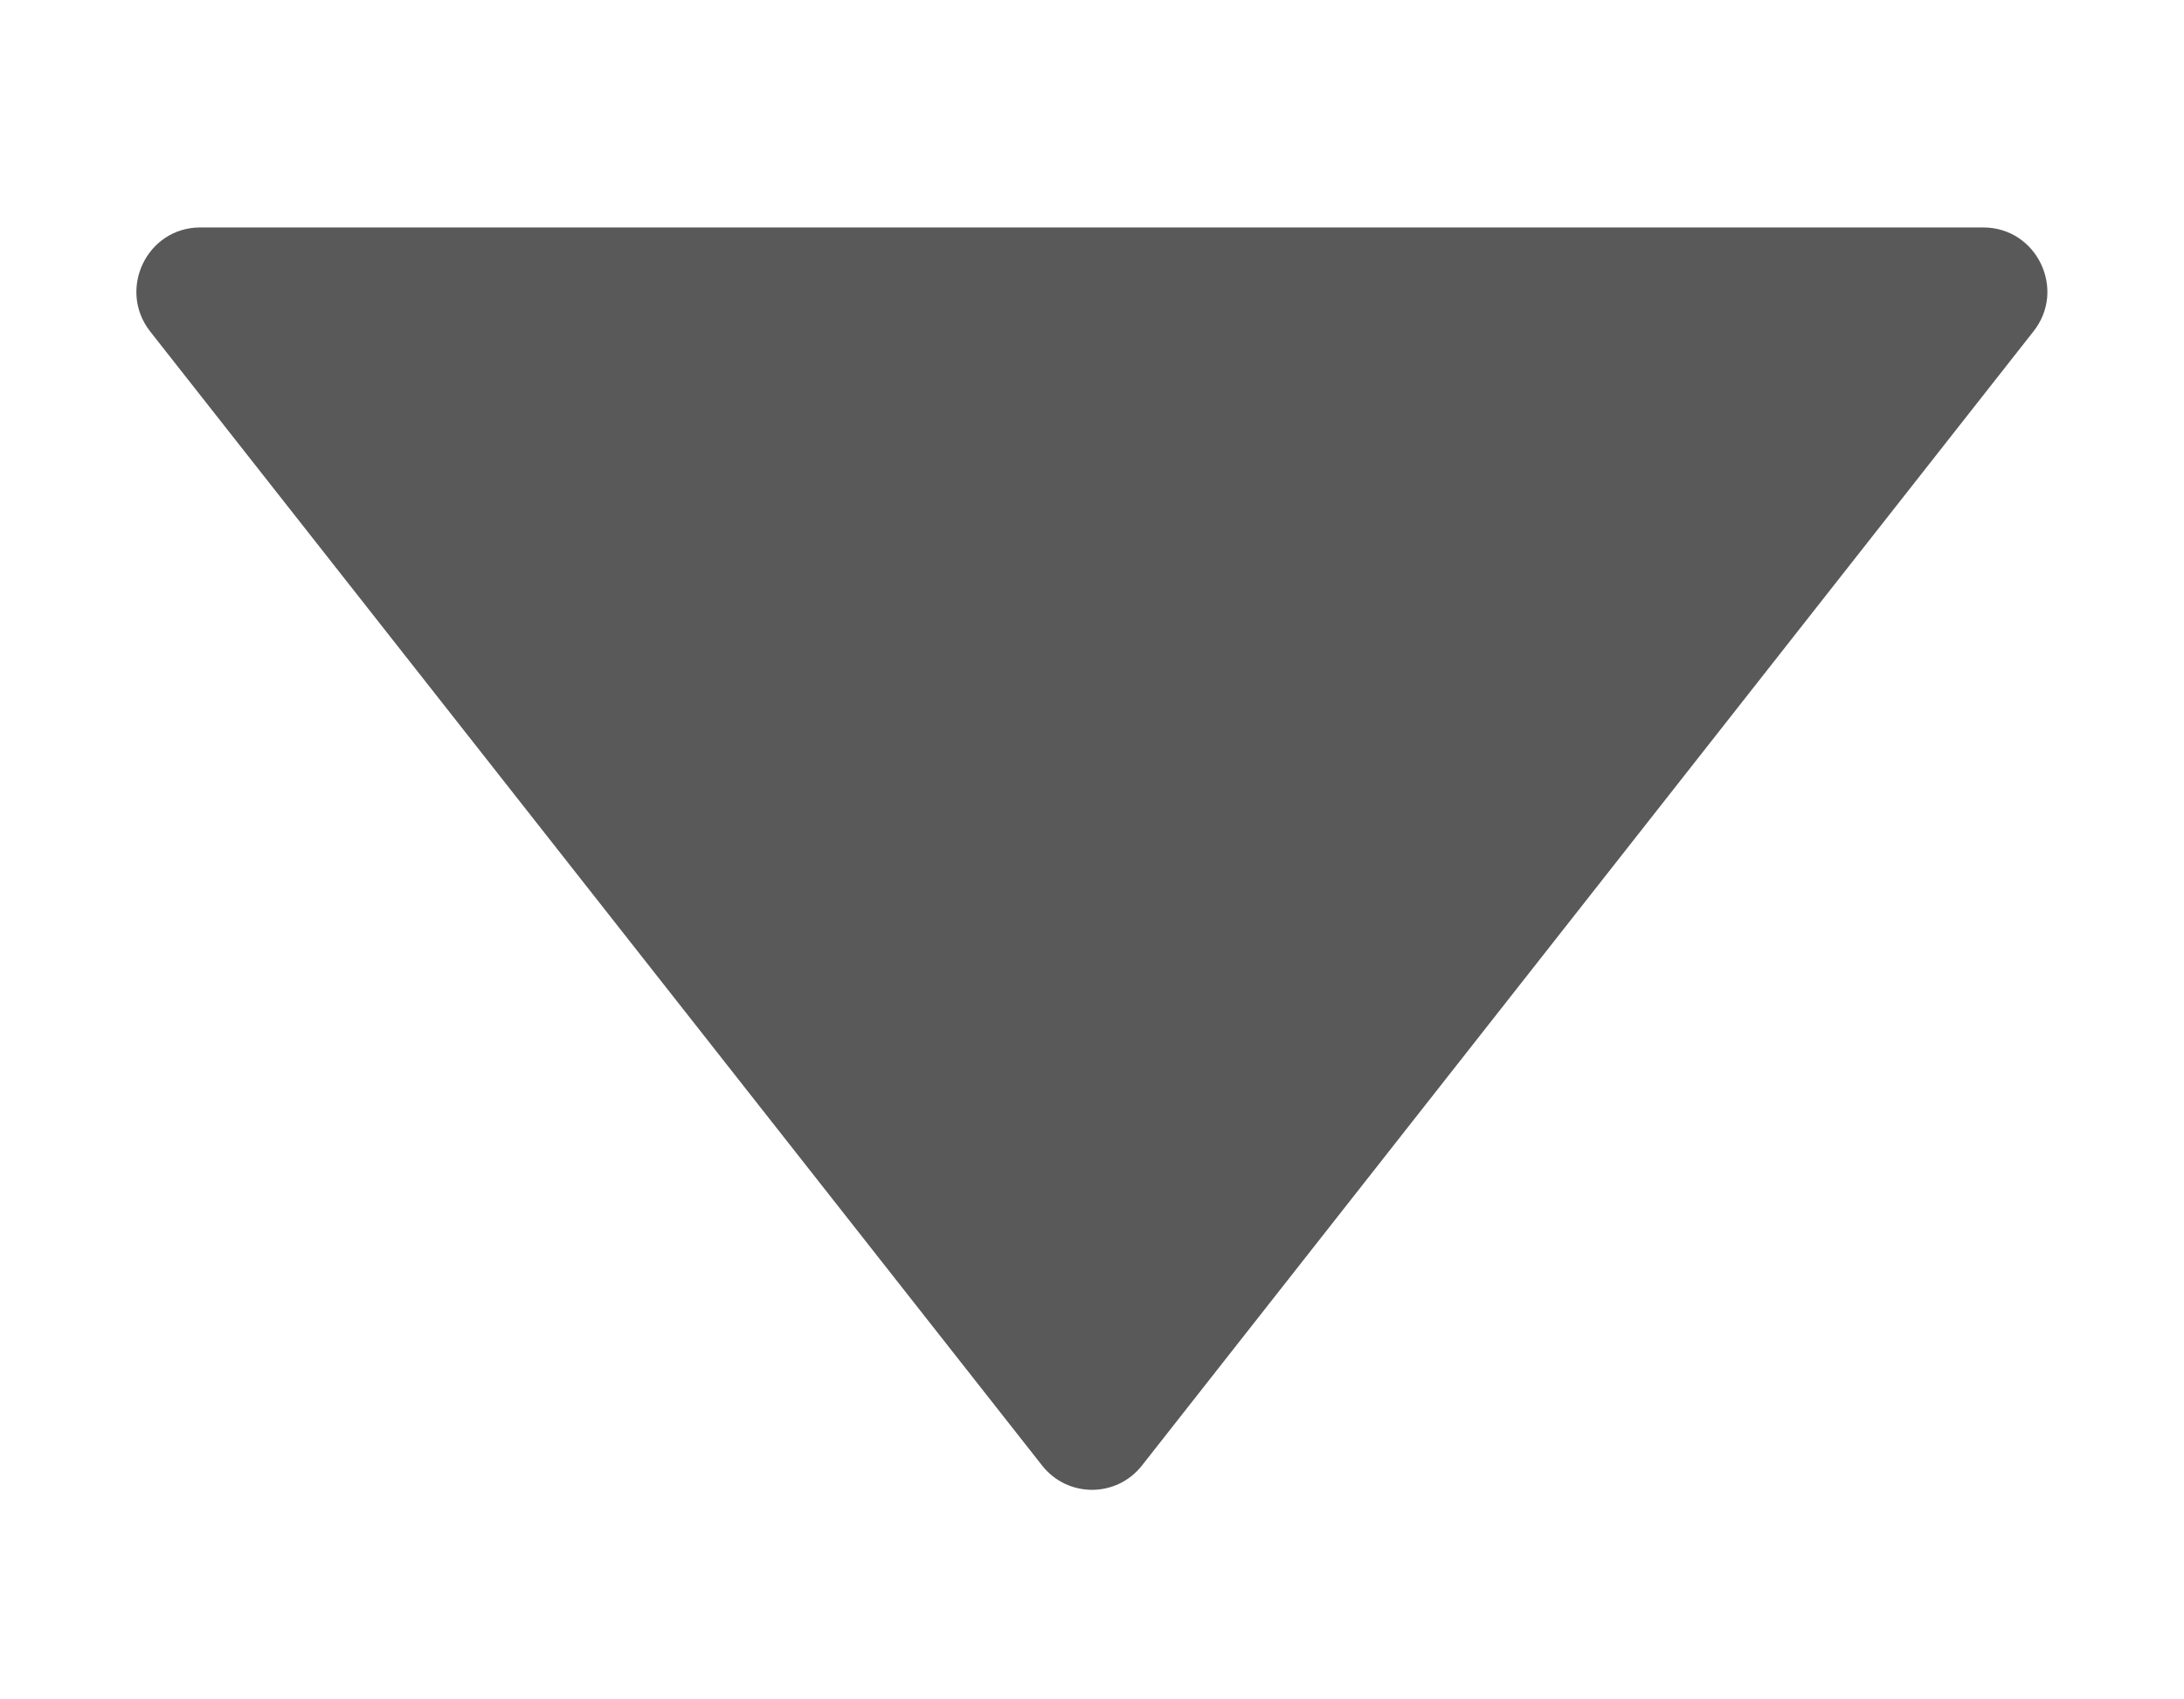
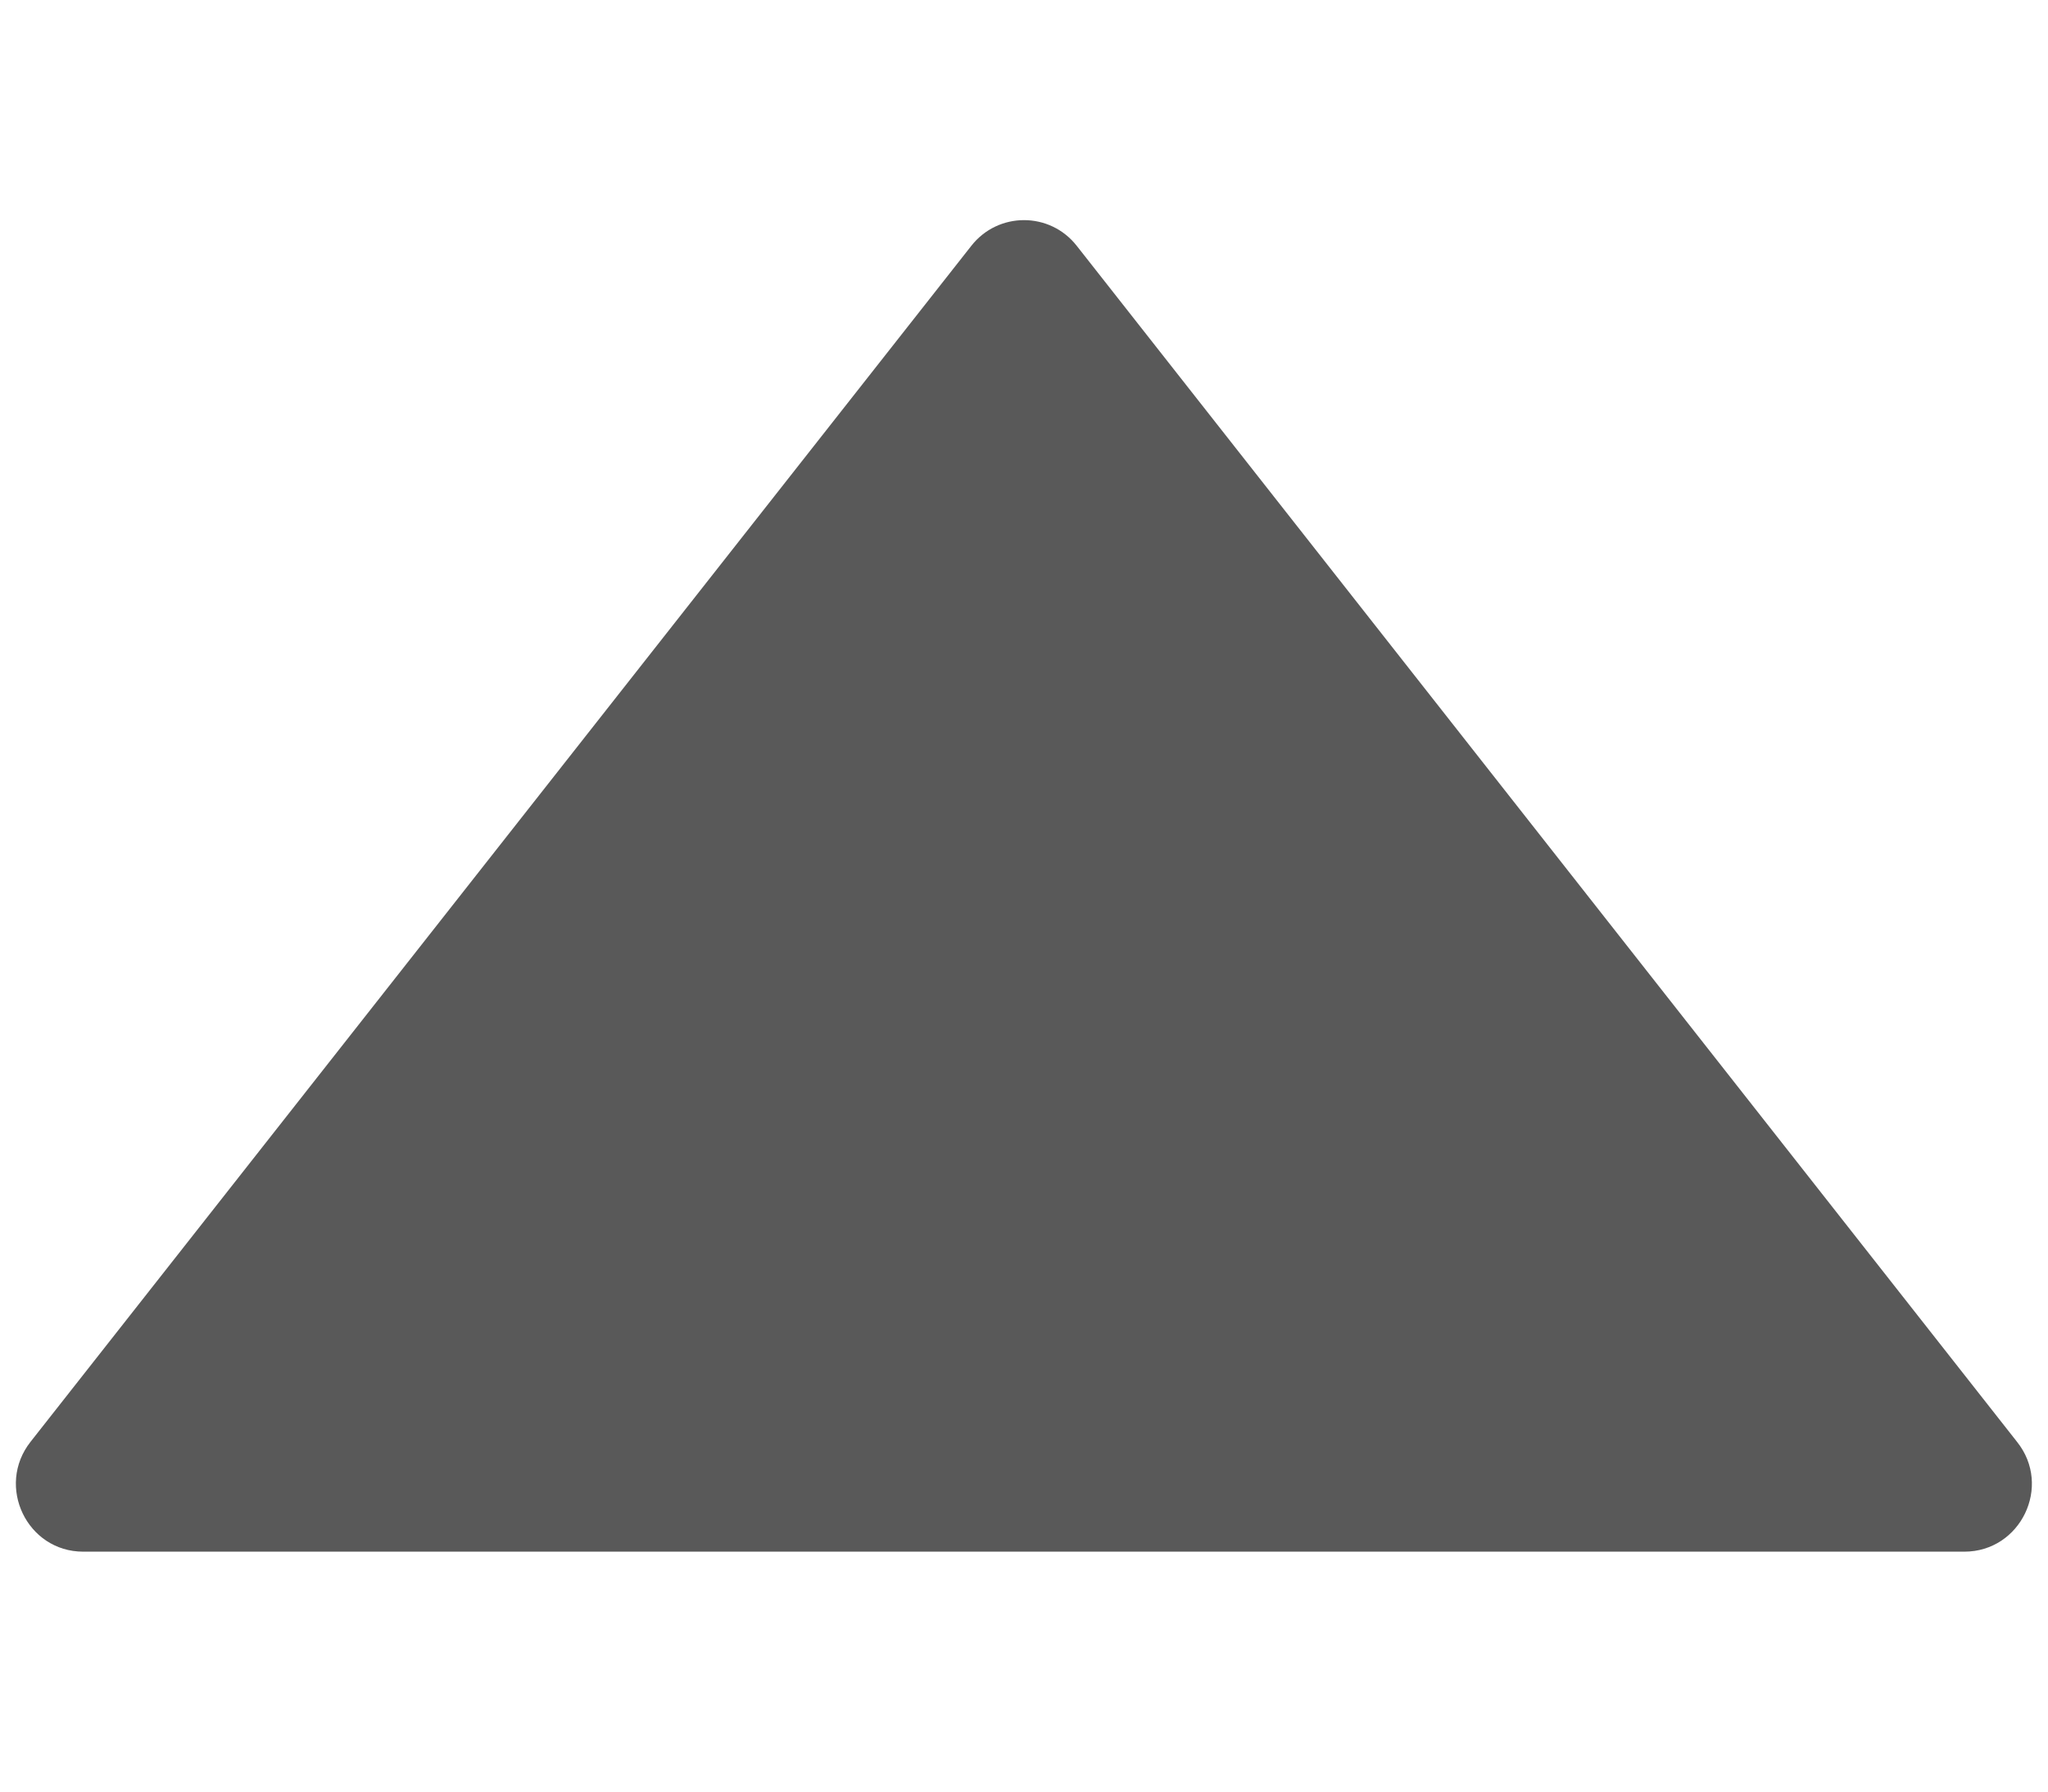
- <svg xmlns="http://www.w3.org/2000/svg" width="9px" height="7px" viewBox="0 0 9 7" version="1.1">
+ <svg xmlns="http://www.w3.org/2000/svg" width="8px" height="7px" viewBox="0 0 8 7" version="1.1">
  <g id="3.0" stroke="none" stroke-width="1" fill="none" fill-rule="evenodd" opacity="0.65">
-     <g id="002赎回" transform="translate(-688, -262)" fill="#000000" fill-rule="nonzero">
-       <g id="编组-15" transform="translate(563.5, 245)">
-         <g id="7.Icon/arrow/15.down/fill" transform="translate(117, 8)">
-           <path d="M14.5,12.744 L9.827,16.419 C9.654,16.555 9.398,16.433 9.398,16.213 L9.398,8.865 C9.398,8.645 9.654,8.521 9.827,8.659 L14.5,12.332 C14.634,12.437 14.634,12.639 14.5,12.744 Z" id="fill" transform="translate(11.99934, 12.53877) rotate(90) translate(-11.99934, -12.53877) " />
+     <g id="002赎回_标注2" transform="translate(-555, -249)" fill="#000000" fill-rule="nonzero">
+       <g id="编组-15" transform="translate(430, 233)">
+         <g id="编组" transform="translate(117, 8)">
+           <g id="7.Icon/arrow/15.down/fill" transform="translate(12, 12) scale(1, -1) translate(-12, -12) ">
+             <path d="M14.5,12.744 L9.827,16.419 C9.654,16.555 9.398,16.433 9.398,16.213 L9.398,8.865 C9.398,8.645 9.654,8.521 9.827,8.659 L14.5,12.332 C14.634,12.437 14.634,12.639 14.5,12.744 Z" id="fill" transform="translate(11.99934, 12.53877) rotate(90) translate(-11.99934, -12.53877) " />
+           </g>
        </g>
      </g>
    </g>
  </g>
</svg>
